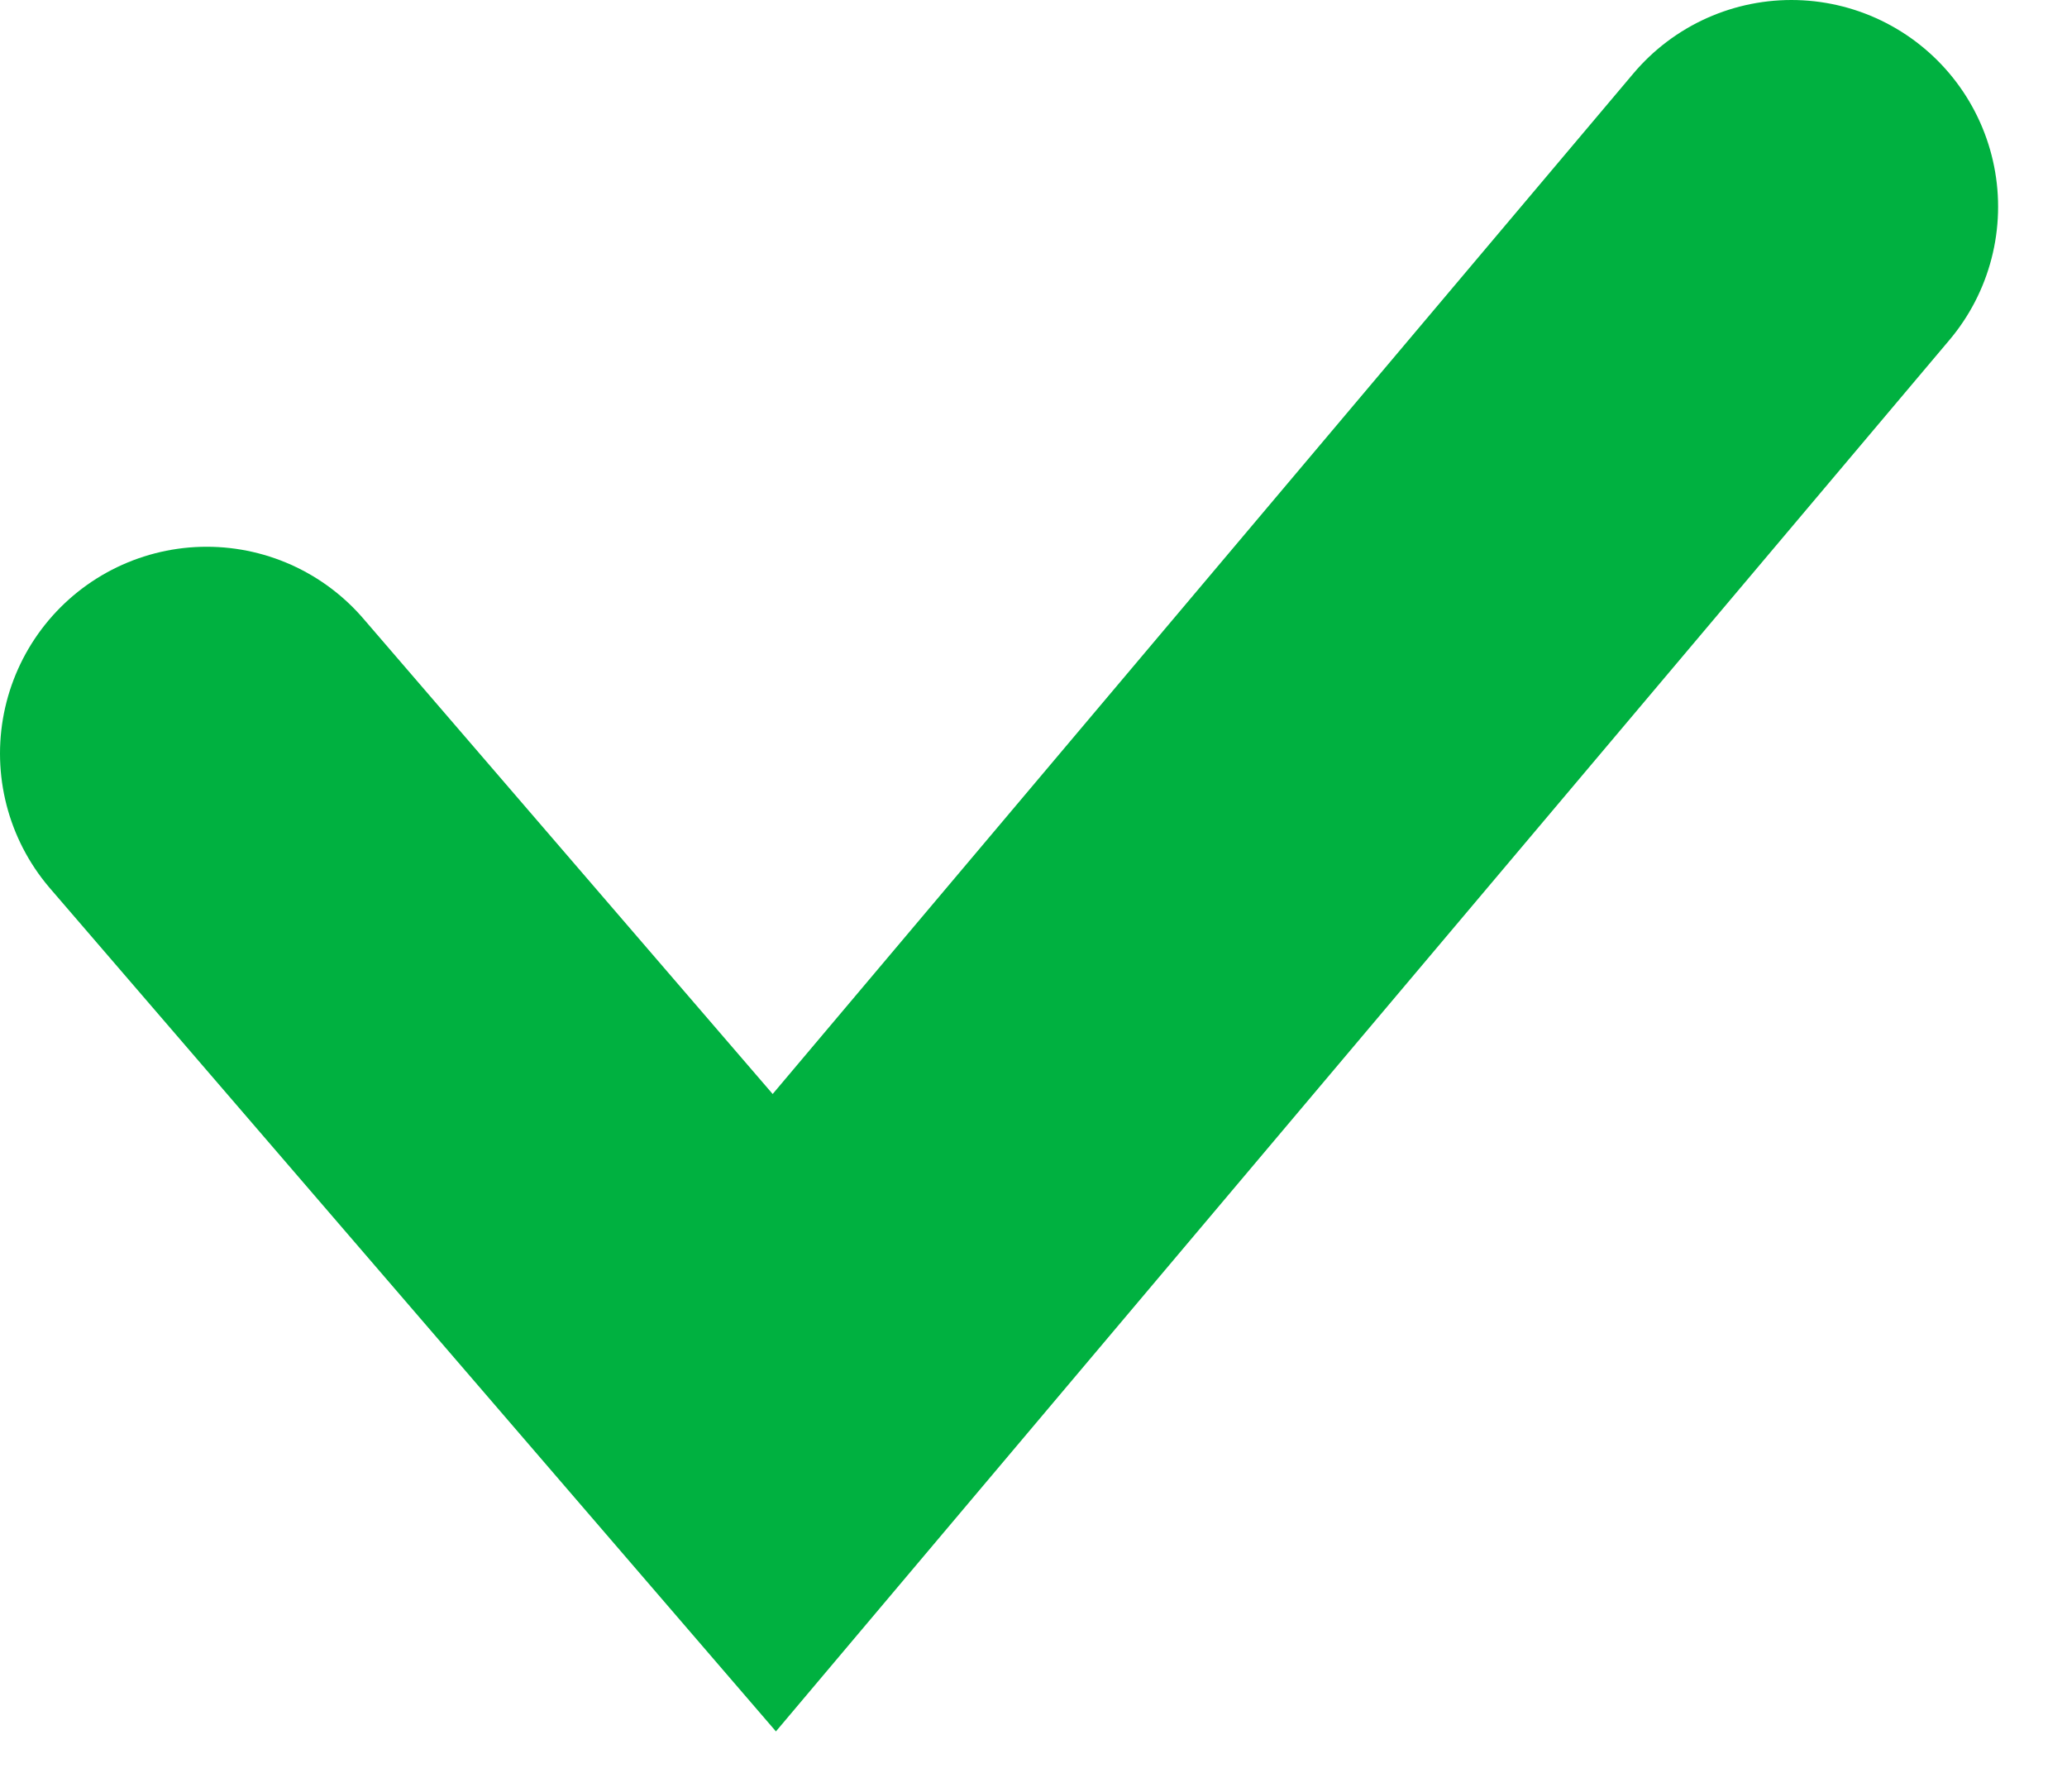
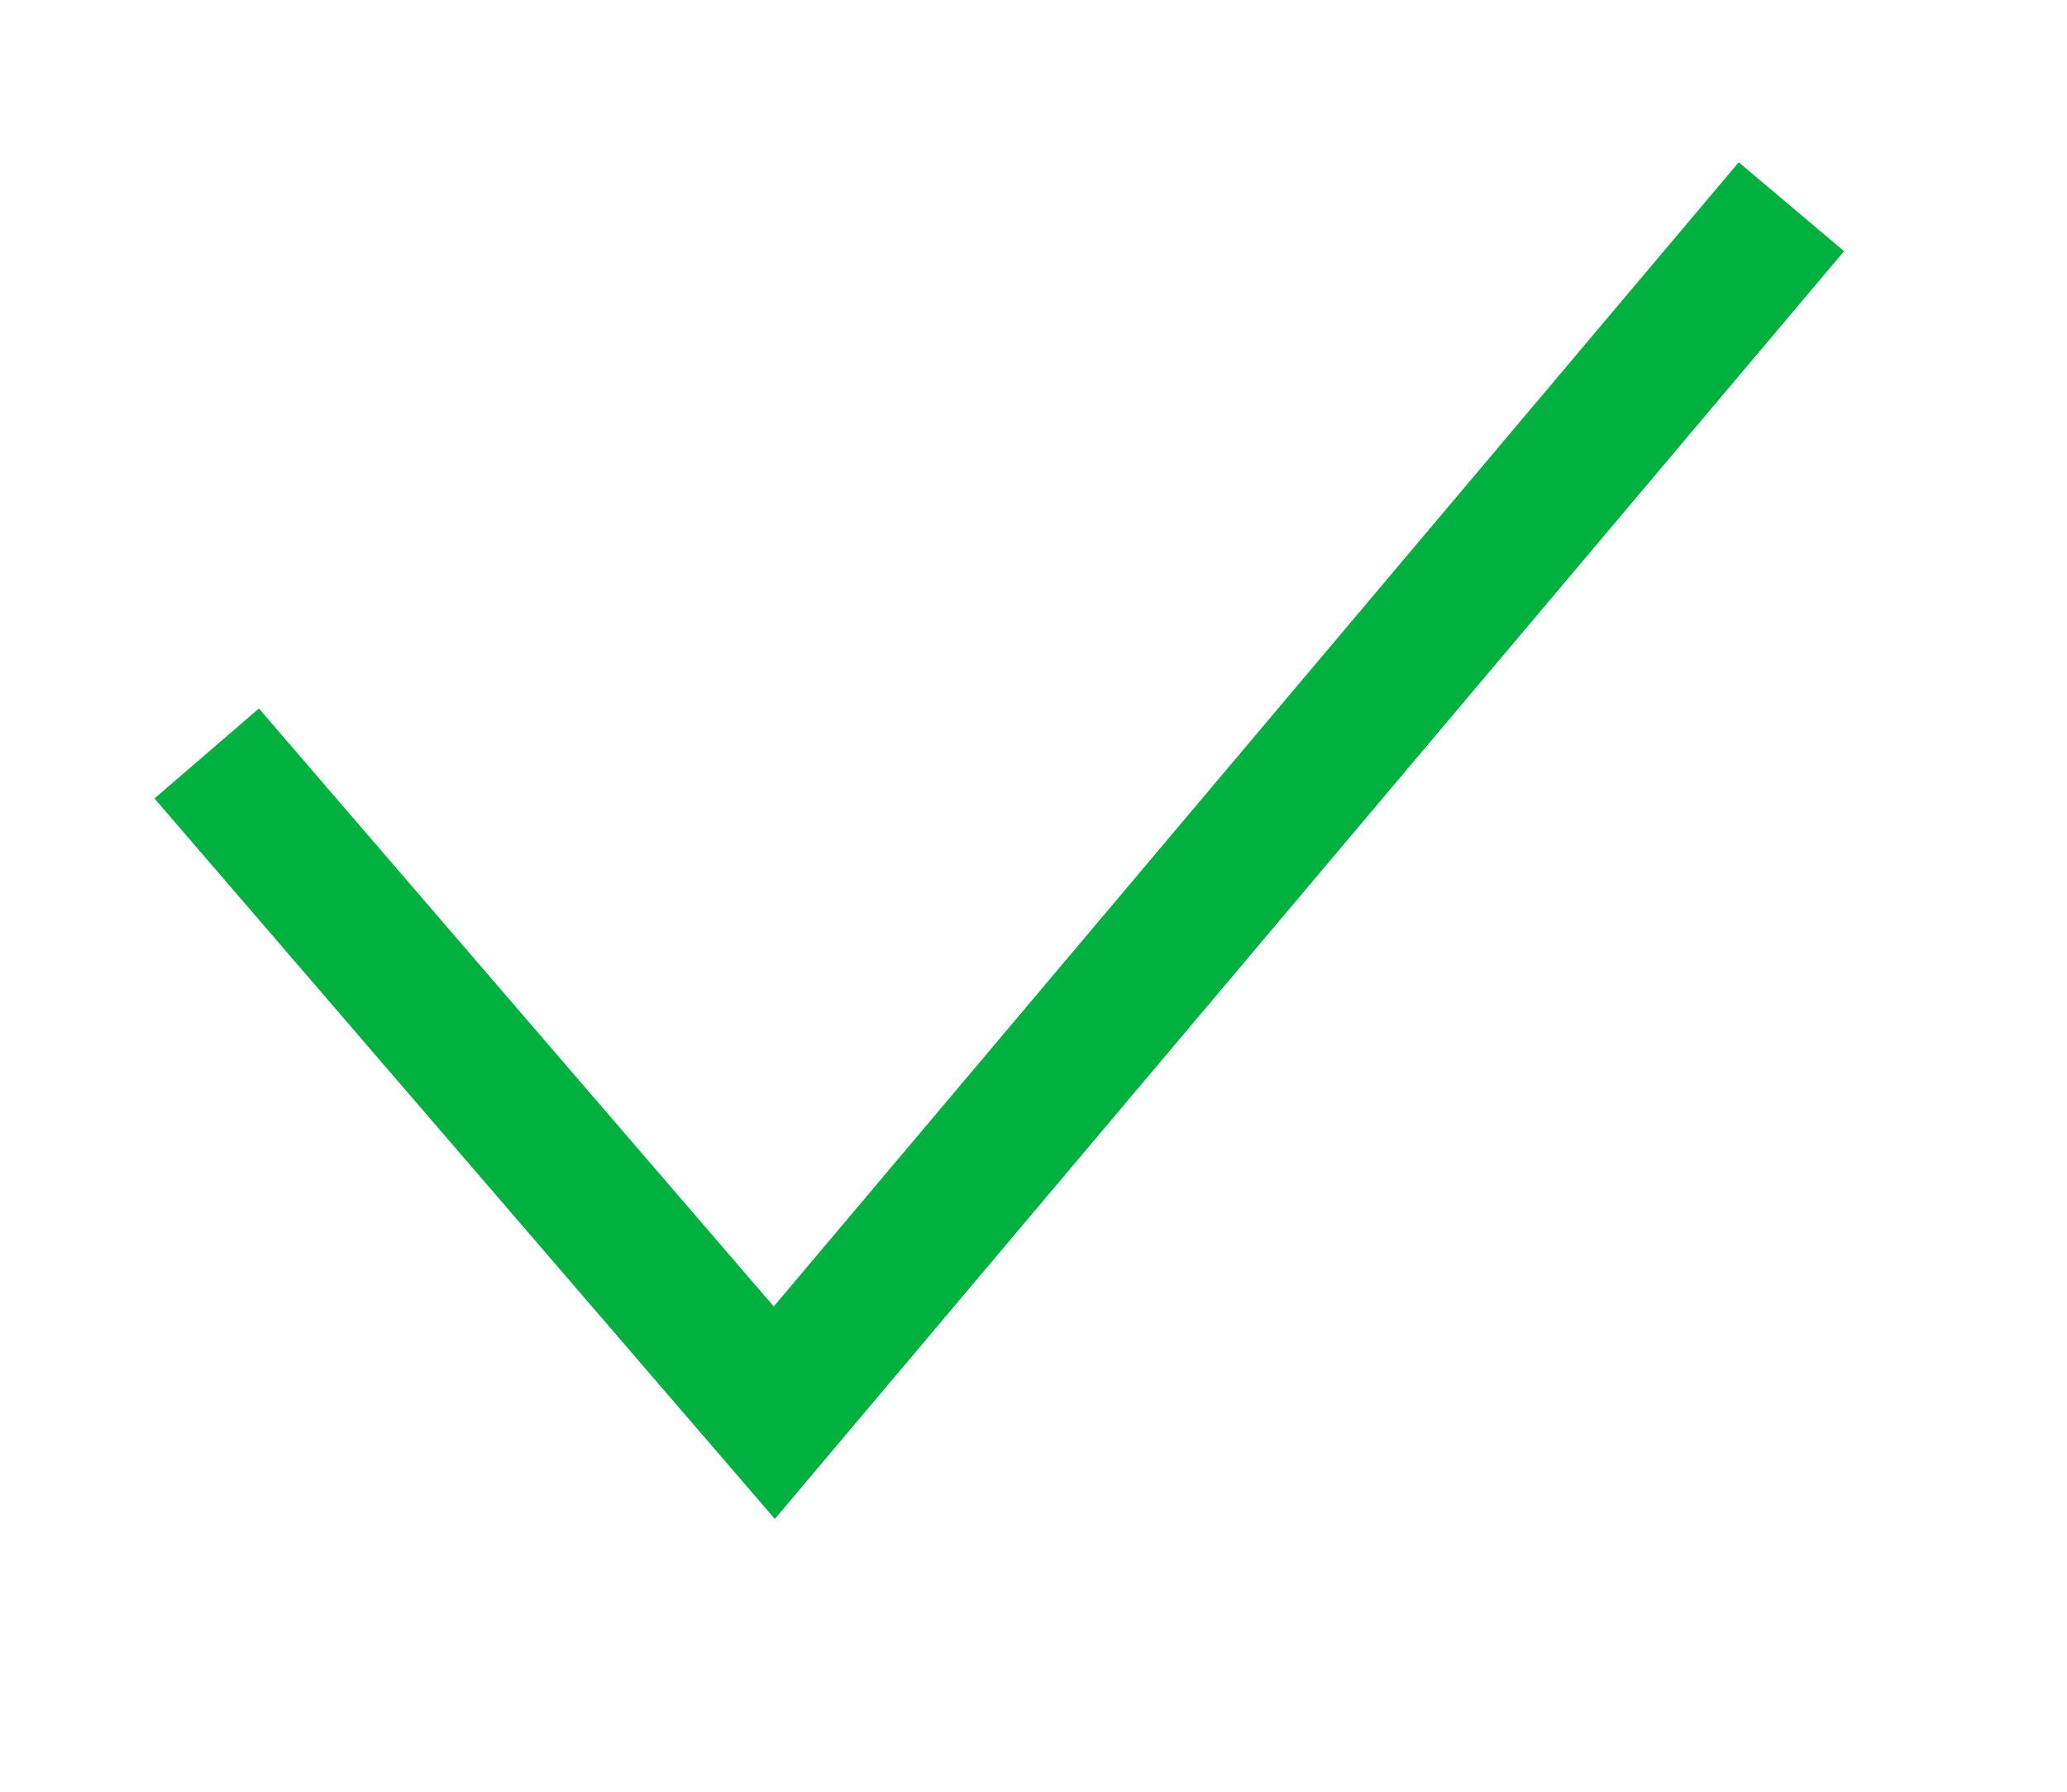
<svg xmlns="http://www.w3.org/2000/svg" width="15" height="13" viewBox="0 0 15 13" fill="none">
-   <path d="M1.5 5.467L5.619 10.25L13 1.5" stroke="#00B140" stroke-width="3" stroke-linecap="round" />
+   <path d="M1.5 5.467L5.619 10.25L13 1.5" stroke="#00B140" strokeWidth="3" strokeLinecap="round" />
</svg>
